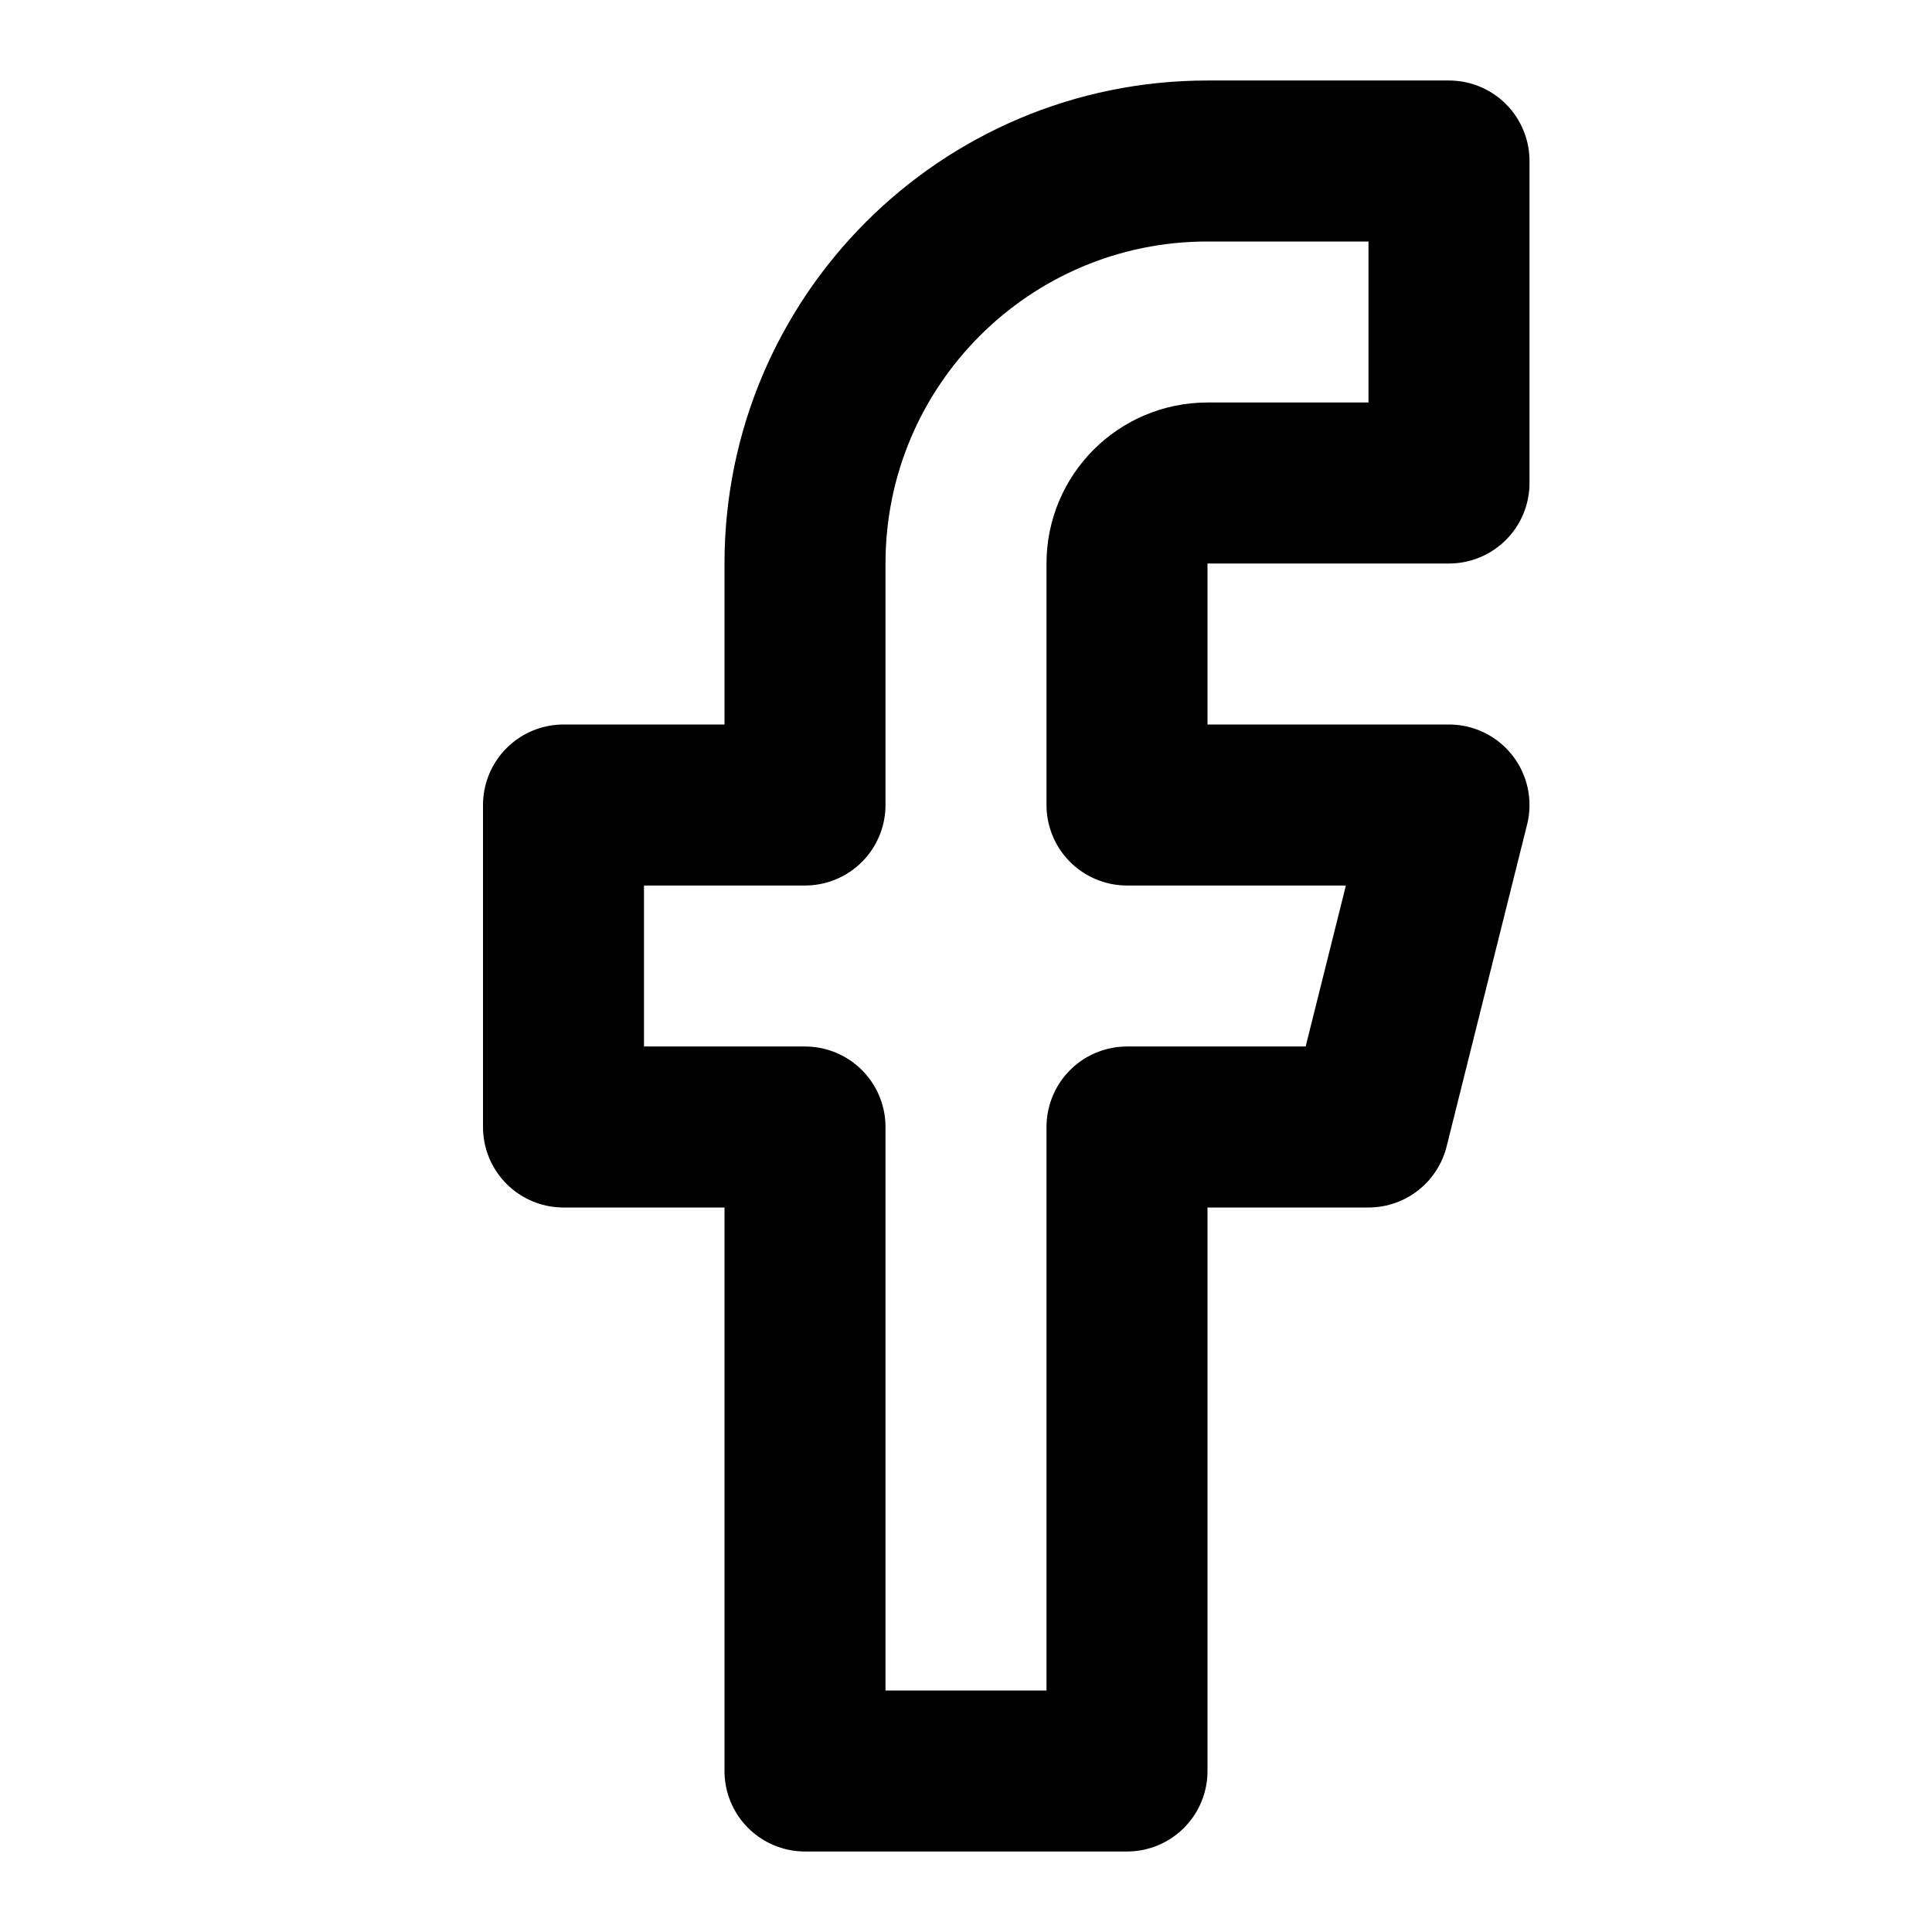
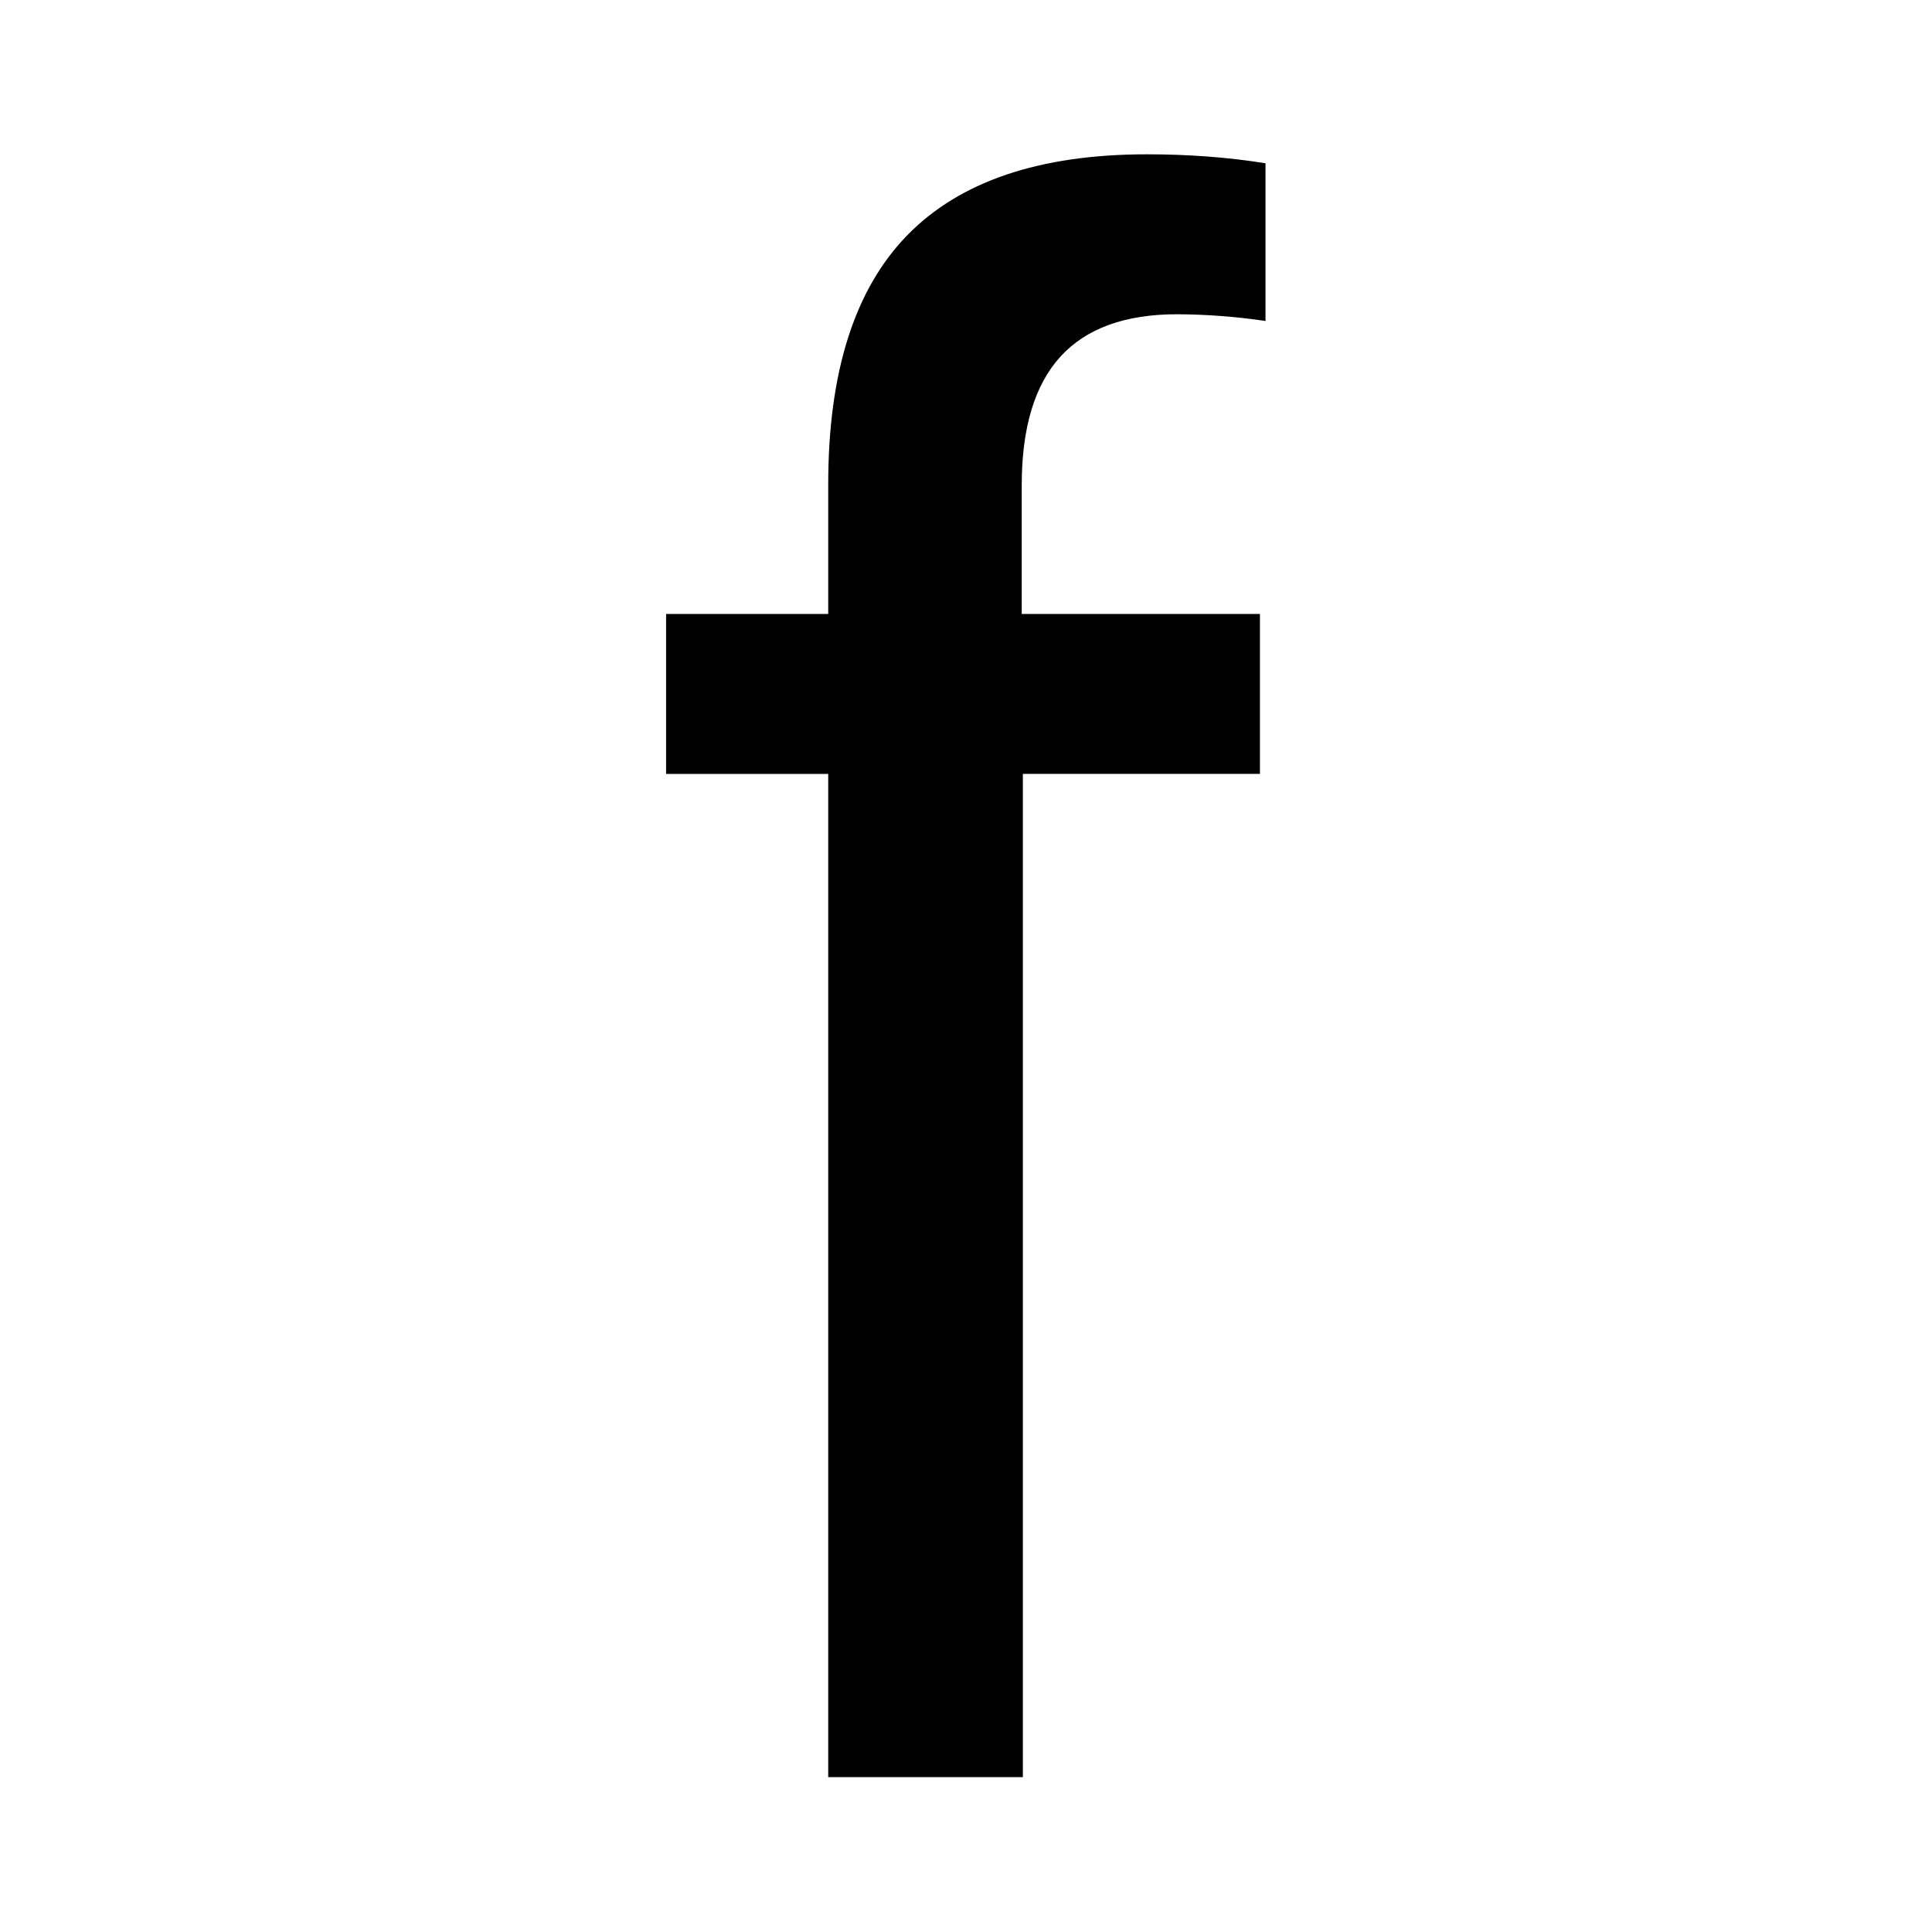
- <svg xmlns="http://www.w3.org/2000/svg" viewBox="0 0 24 24" fill="none" stroke="currentColor" stroke-width="2" stroke-linecap="round" stroke-linejoin="round">
-   <path d="M18 2h-3a5 5 0 0 0-5 5v3H7v4h3v8h4v-8h3l1-4h-4V7a1 1 0 0 1 1-1h3z" />
+ <svg xmlns="http://www.w3.org/2000/svg" viewBox="-12.86 -2.69 38.8 38.8" fill="currentColor">
+   <path fill="currentColor" fill-rule="evenodd" d="M3.773 33v-2.033-5.042-6.009-5.03-2.033H.517V9.64h3.256V7.035c0-2.246.528-3.912 1.584-4.997C6.413.952 8.019.409 10.175.409c.838 0 1.632.06 2.38.18v3.167a12.58 12.58 0 0 0-1.774-.135c-1.048 0-1.83.285-2.347.854-.517.569-.775 1.43-.775 2.583V9.64h4.784v3.212H7.682V33H3.773z" />
</svg>
